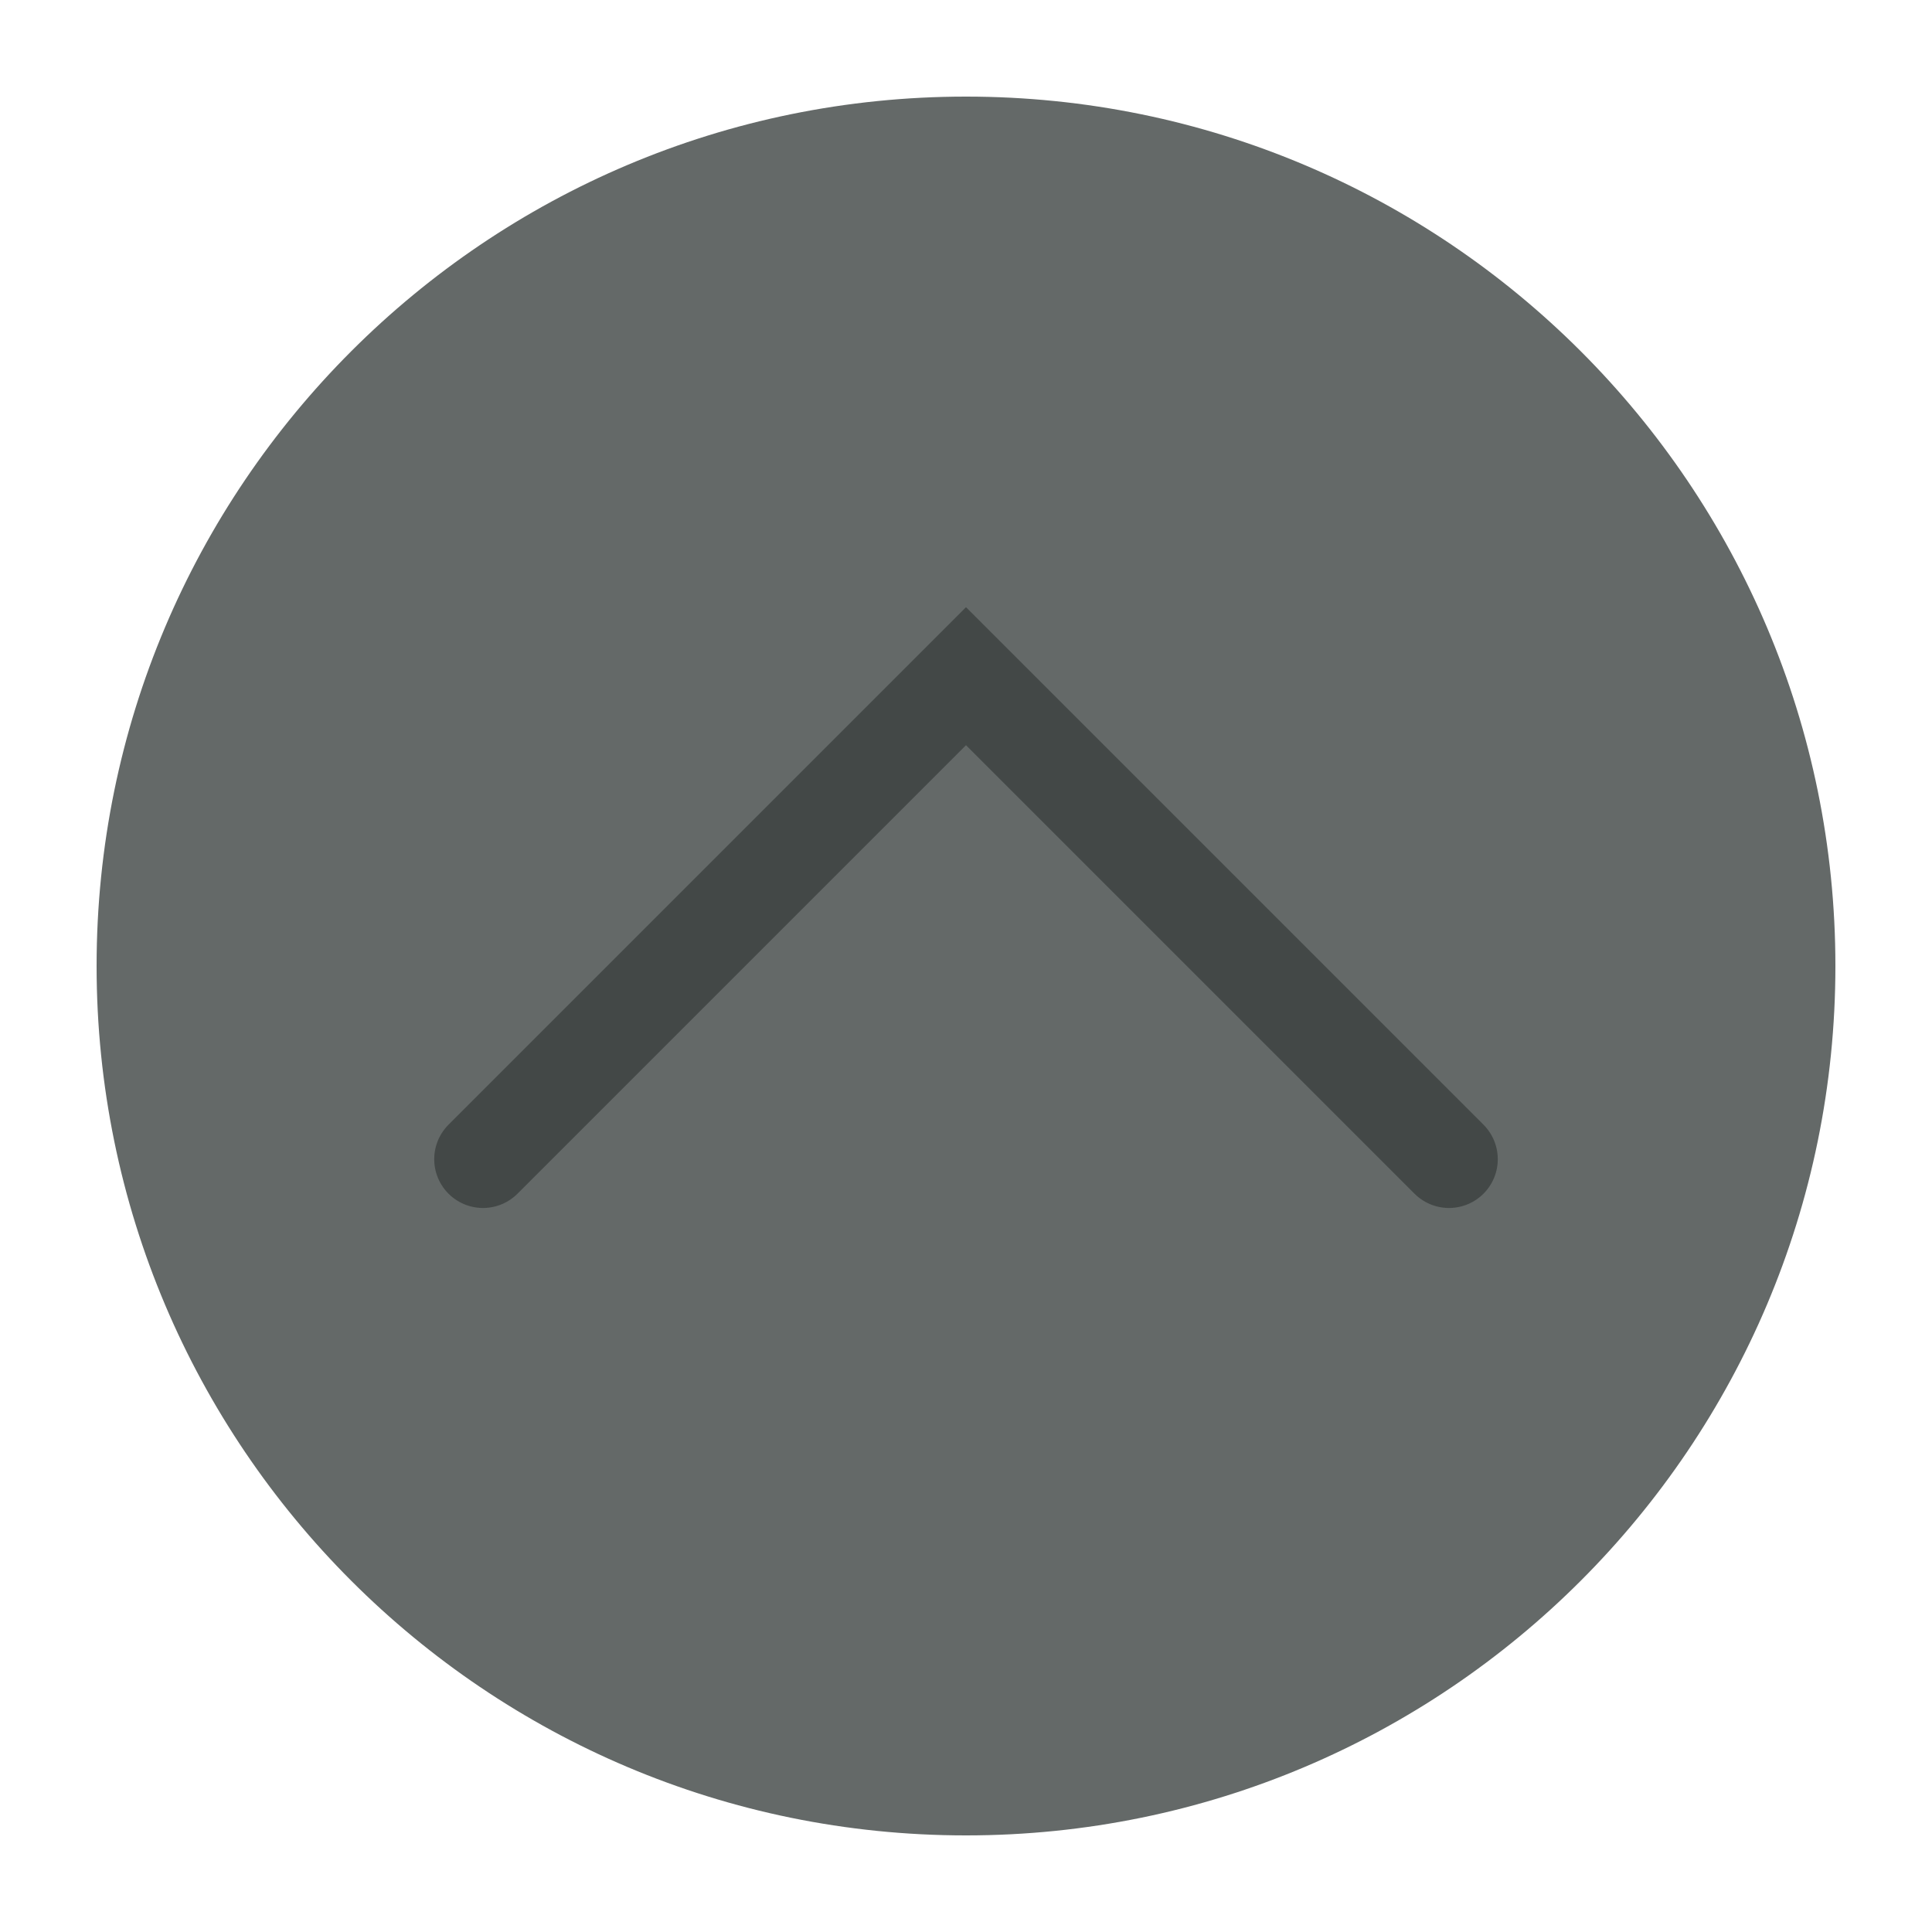
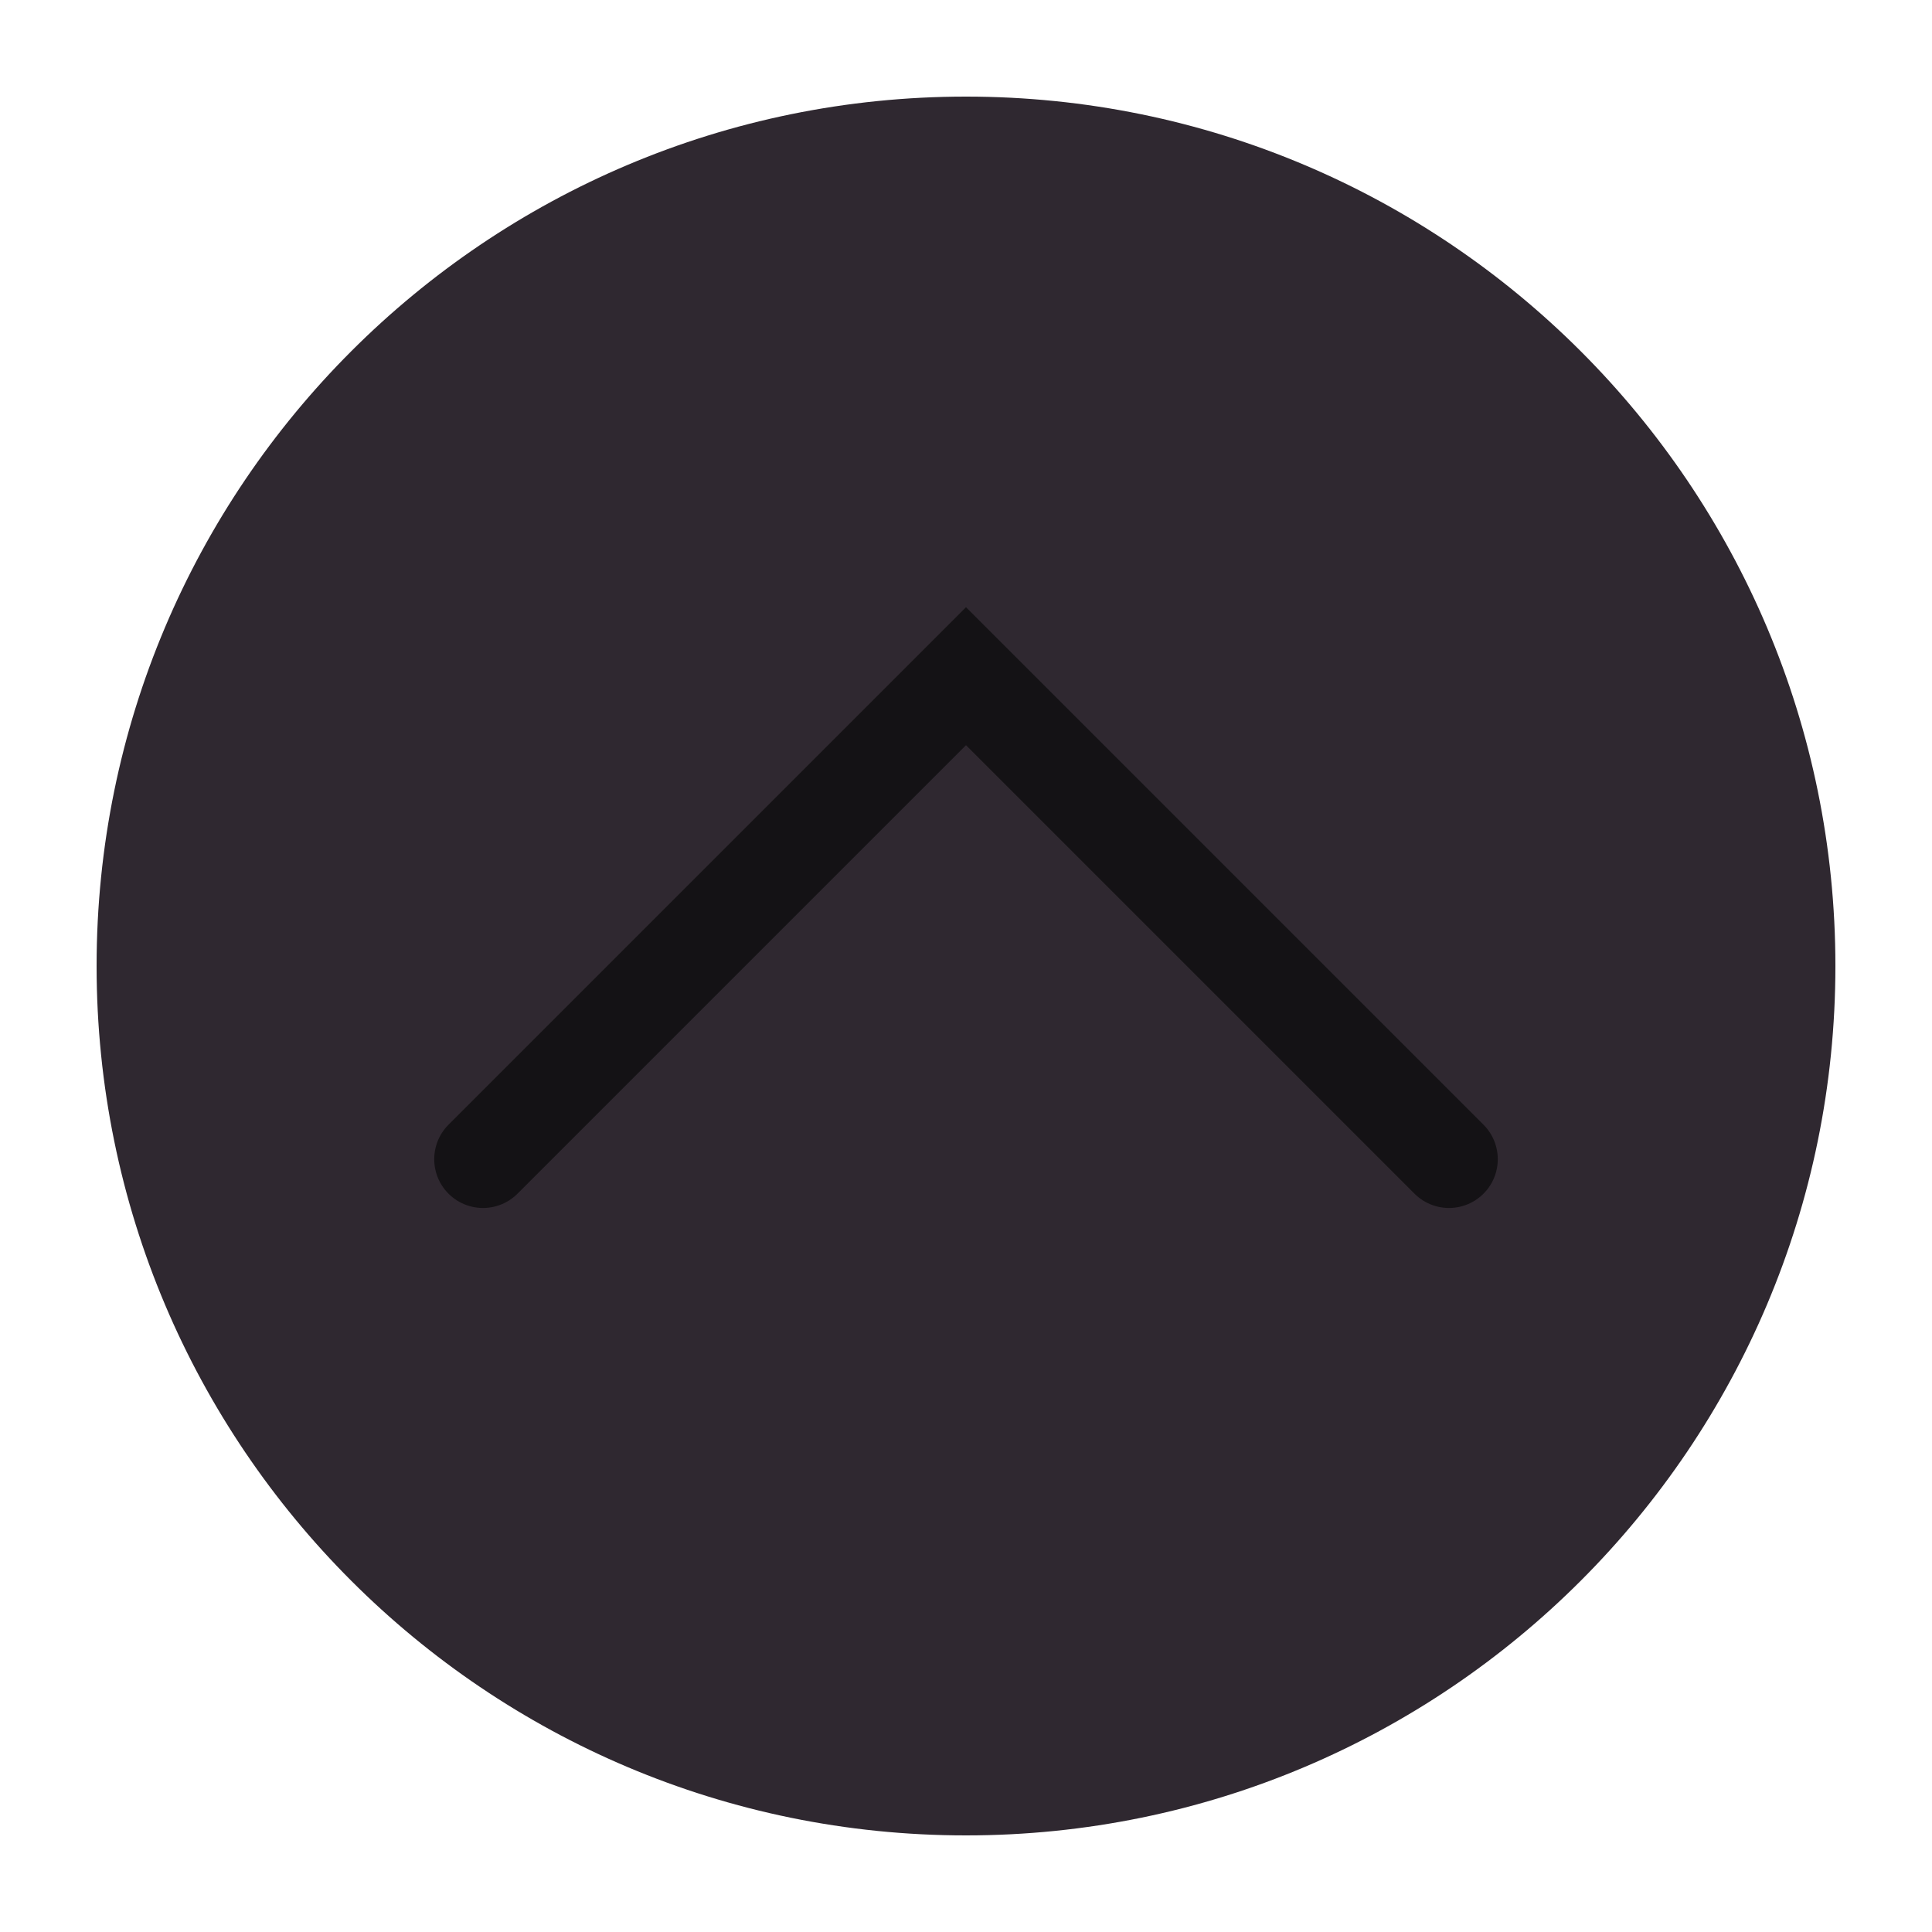
<svg xmlns="http://www.w3.org/2000/svg" viewBox="0 0 50 50" version="1.2" baseProfile="tiny">
  <defs>
</defs>
  <g fill="none" stroke="black" stroke-width="1" fill-rule="evenodd" stroke-linecap="square" stroke-linejoin="bevel">
    <g fill="none" stroke="#000000" stroke-opacity="1" stroke-width="1" stroke-linecap="square" stroke-linejoin="bevel" transform="matrix(1,0,0,1,0,0)" font-family="Noto Sans" font-size="10" font-weight="400" font-style="normal">
</g>
-     <g fill="#646968" fill-opacity="1" stroke="none" transform="matrix(2.5,0,0,2.5,2.5,2.5)" font-family="Noto Sans" font-size="10" font-weight="400" font-style="normal">
+     <g fill="#2f2830" fill-opacity="1" stroke="none" transform="matrix(2.5,0,0,2.5,2.5,2.5)" font-family="Noto Sans" font-size="10" font-weight="400" font-style="normal">
      <circle cx="9" cy="9" r="9" />
    </g>
-     <g fill="none" stroke="#434847" stroke-opacity="1" stroke-width="1.01" stroke-linecap="round" stroke-linejoin="miter" stroke-miterlimit="2" transform="matrix(2.5,0,0,2.5,2.5,2.5)" font-family="Noto Sans" font-size="10" font-weight="400" font-style="normal">
+     <g fill="none" stroke="#141215" stroke-opacity="1" stroke-width="1.01" stroke-linecap="round" stroke-linejoin="miter" stroke-miterlimit="2" transform="matrix(2.5,0,0,2.5,2.5,2.5)" font-family="Noto Sans" font-size="10" font-weight="400" font-style="normal">
      <polyline fill="none" vector-effect="none" points="4,11 9,6 14,11 " />
    </g>
    <g fill="none" stroke="#000000" stroke-opacity="1" stroke-width="1" stroke-linecap="square" stroke-linejoin="bevel" transform="matrix(1,0,0,1,0,0)" font-family="Noto Sans" font-size="10" font-weight="400" font-style="normal">
</g>
  </g>
</svg>
